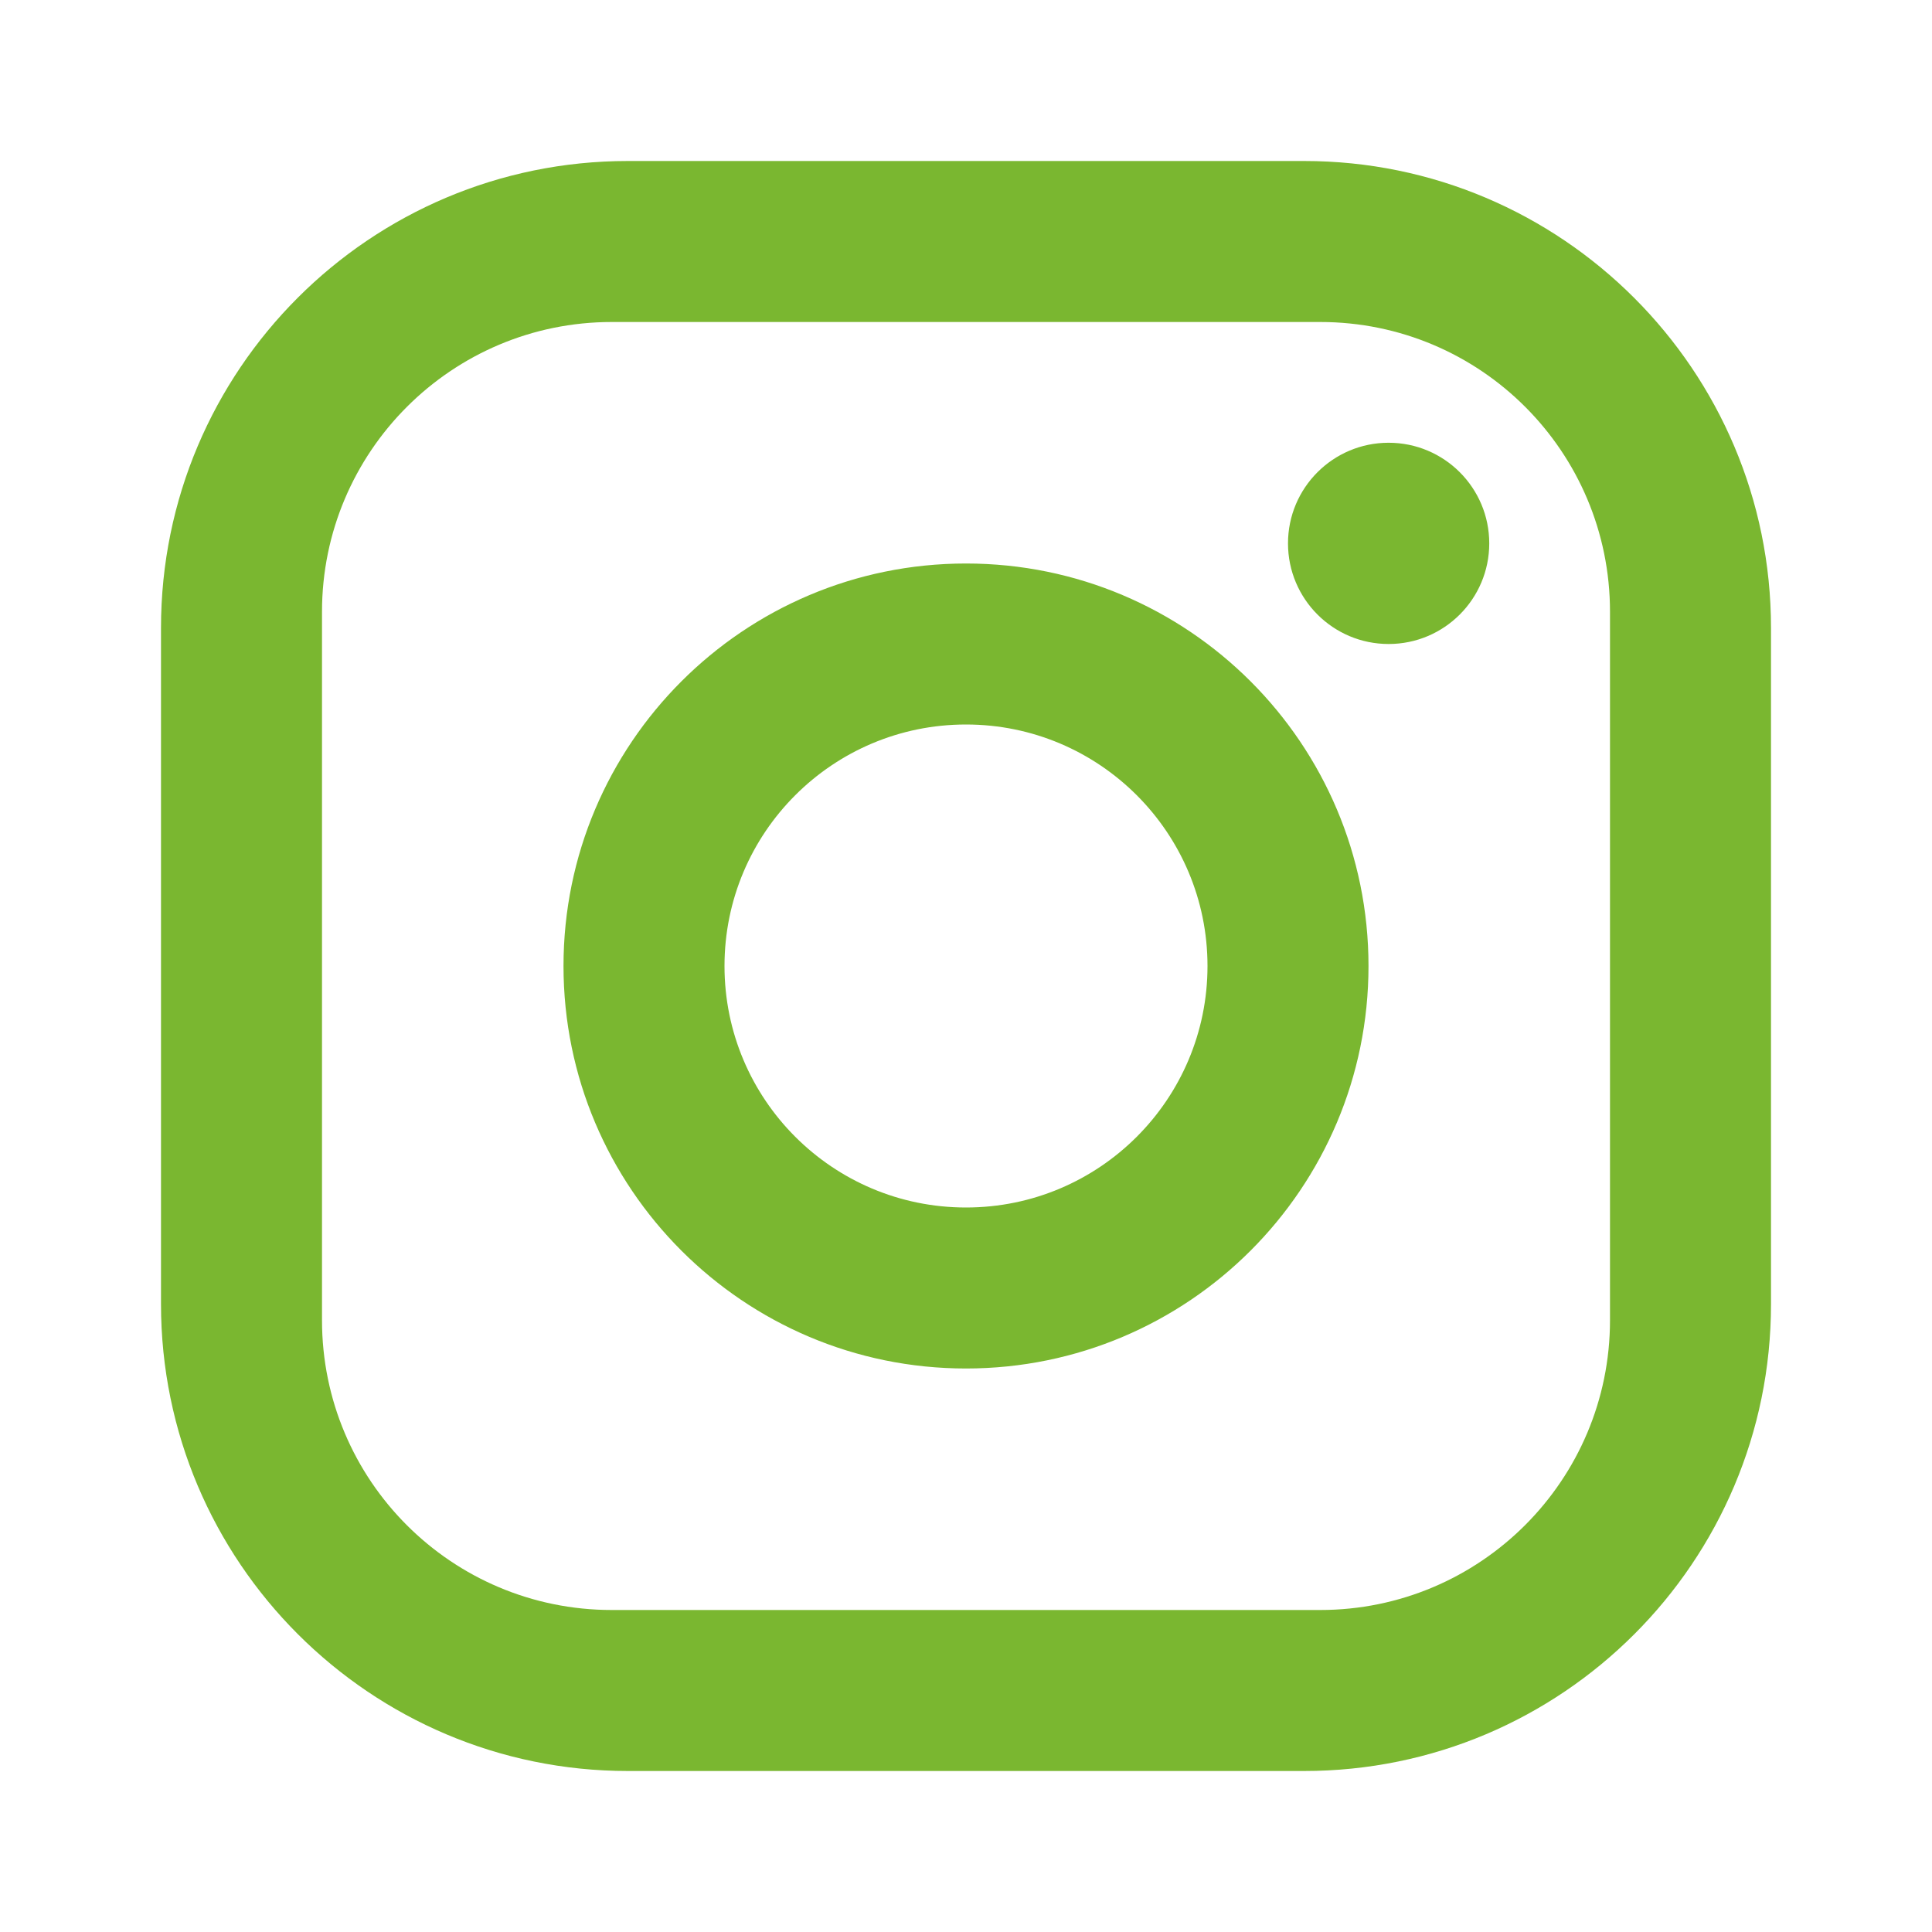
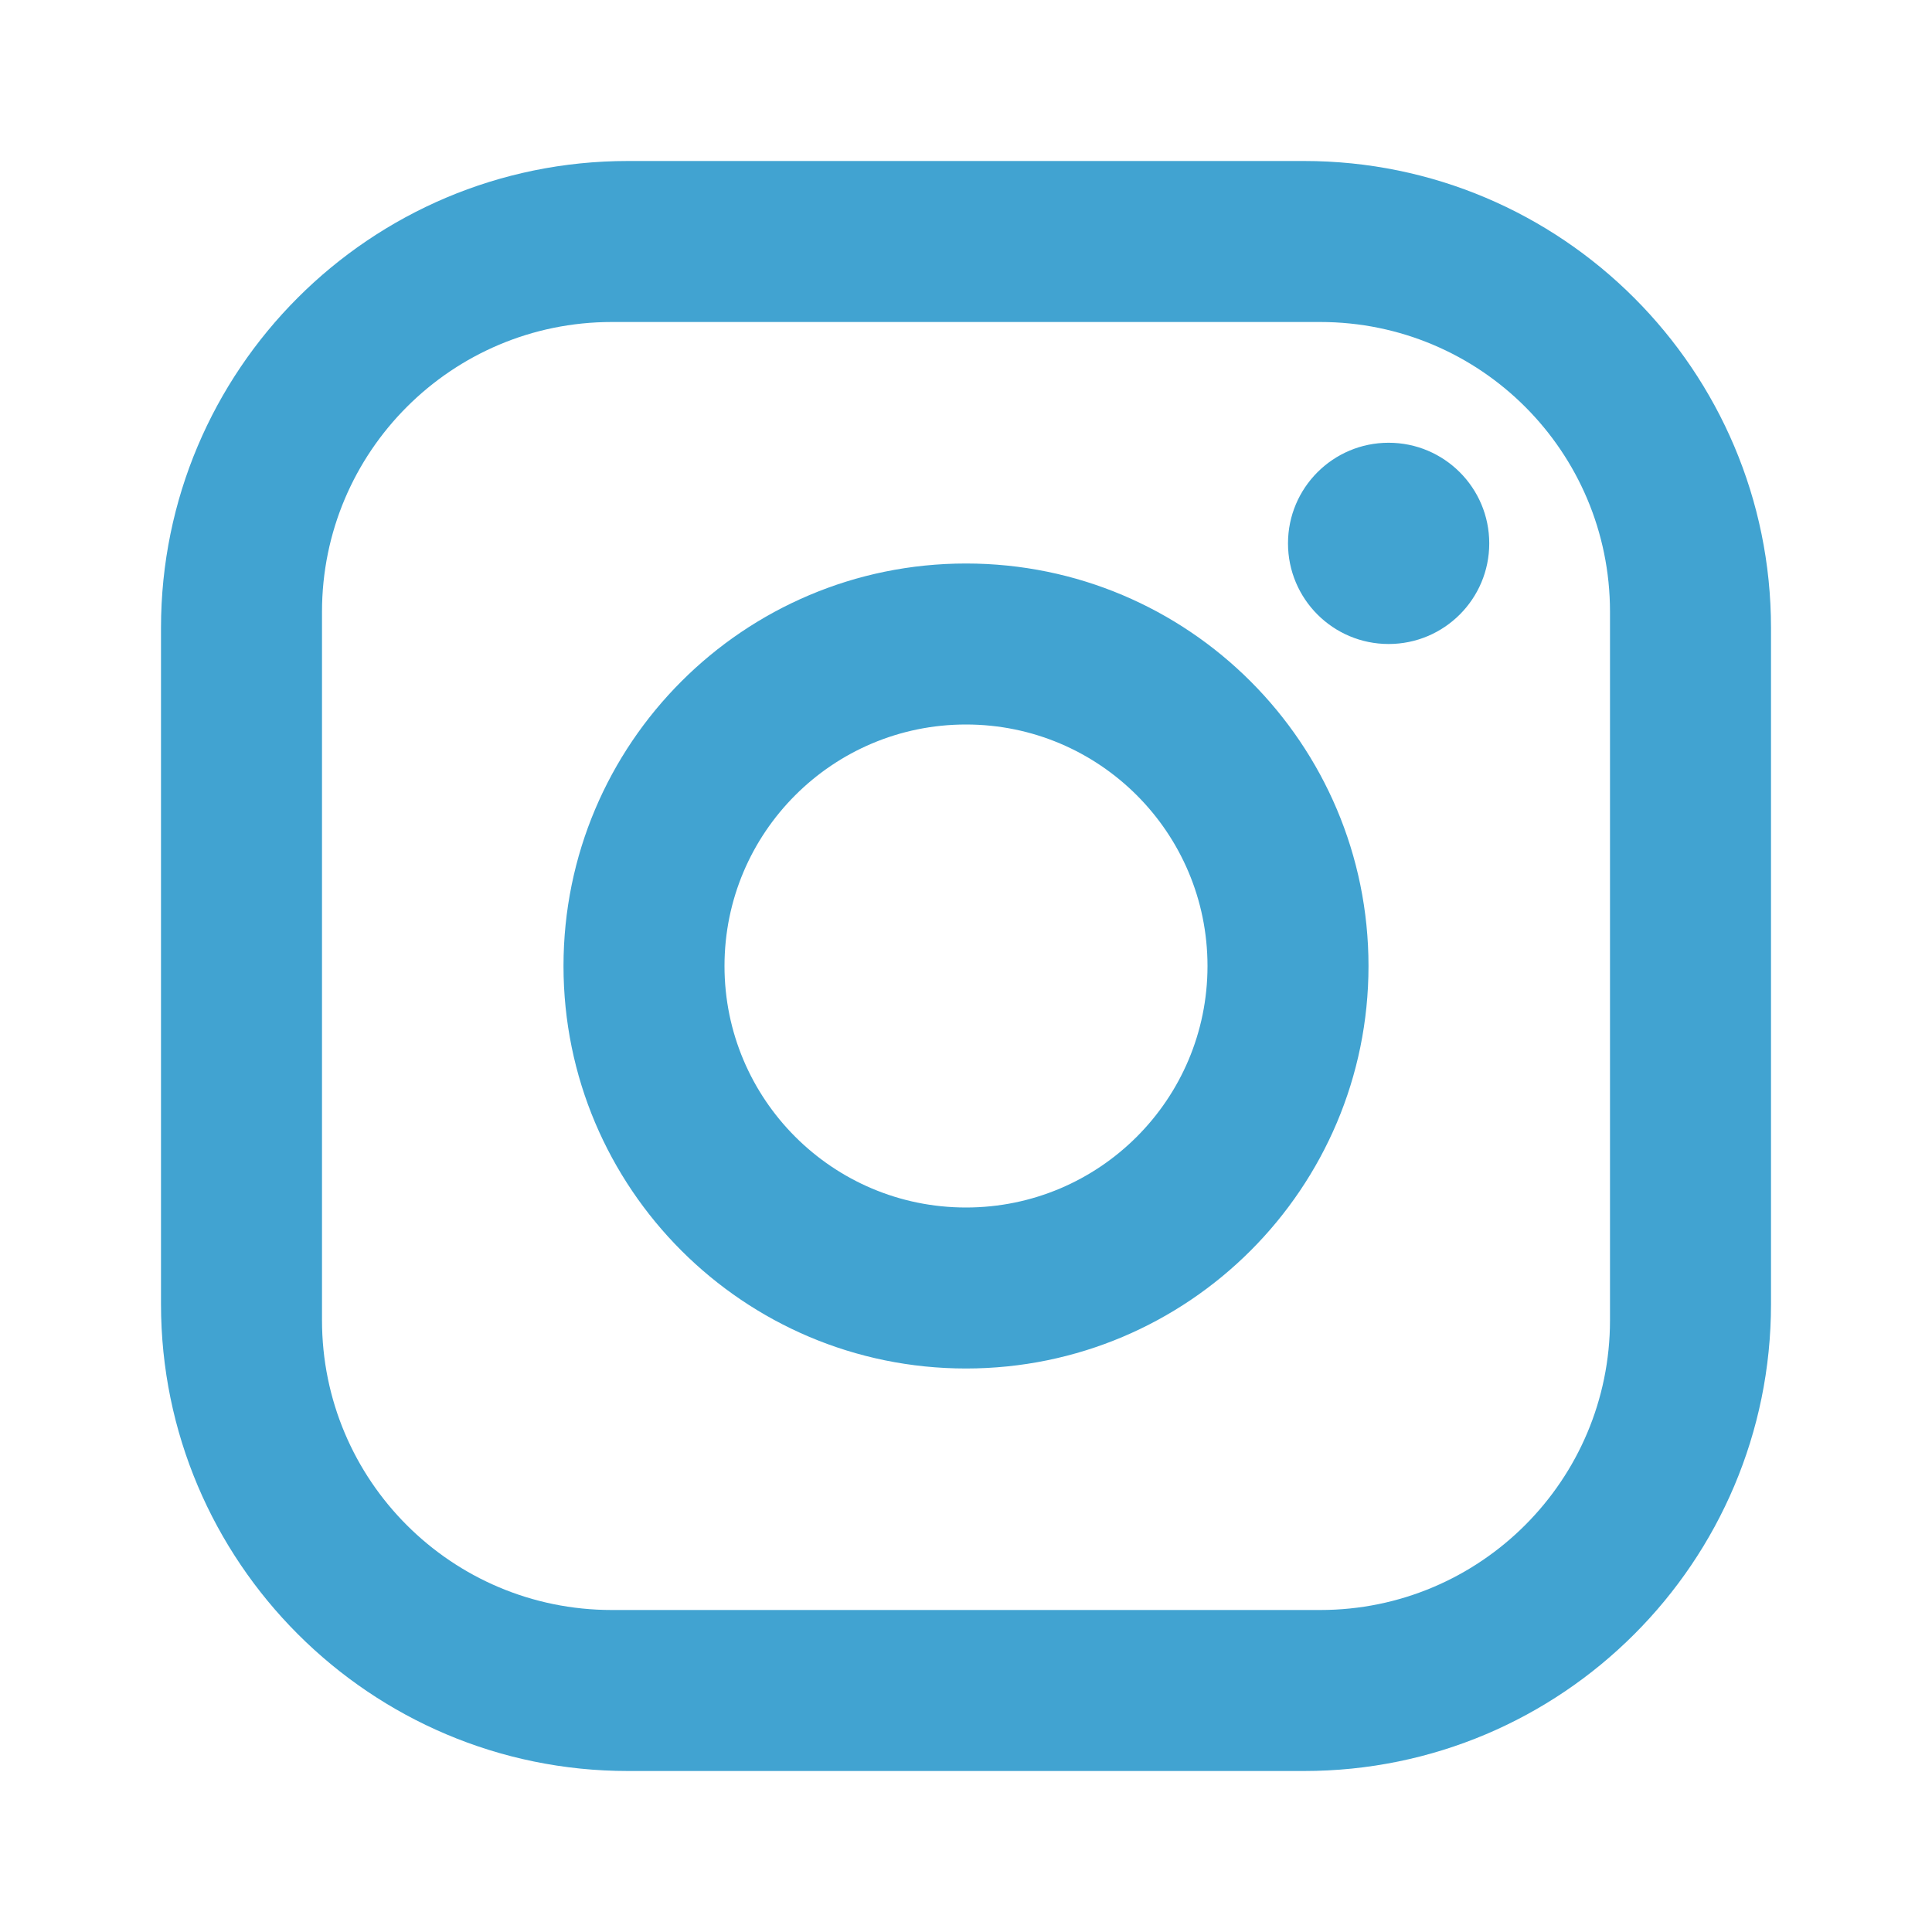
<svg xmlns="http://www.w3.org/2000/svg" width="1em" height="1em" viewBox="0 0 24 24">
-   <path fill="#7ab730" d="M7.8 2h8.4C19.4 2 22 4.6 22 7.8v8.4a5.8 5.8 0 0 1-5.8 5.8H7.8C4.6 22 2 19.4 2 16.2V7.8A5.8 5.8 0 0 1 7.8 2m-.2 2A3.6 3.6 0 0 0 4 7.6v8.8C4 18.39 5.61 20 7.6 20h8.8a3.6 3.6 0 0 0 3.6-3.6V7.6C20 5.61 18.39 4 16.4 4H7.6m9.65 1.5a1.25 1.25 0 0 1 1.25 1.25A1.25 1.25 0 0 1 17.25 8A1.25 1.25 0 0 1 16 6.75a1.25 1.25 0 0 1 1.25-1.25M12 7a5 5 0 0 1 5 5a5 5 0 0 1-5 5a5 5 0 0 1-5-5a5 5 0 0 1 5-5m0 2a3 3 0 0 0-3 3a3 3 0 0 0 3 3a3 3 0 0 0 3-3a3 3 0 0 0-3-3Z" />
+   <path fill="#41a3d1" d="M7.8 2h8.4C19.4 2 22 4.6 22 7.8v8.4a5.8 5.8 0 0 1-5.8 5.8H7.8C4.6 22 2 19.4 2 16.2V7.8A5.8 5.8 0 0 1 7.8 2m-.2 2A3.6 3.6 0 0 0 4 7.6v8.8C4 18.39 5.61 20 7.6 20h8.8a3.6 3.6 0 0 0 3.6-3.6V7.6C20 5.61 18.39 4 16.4 4H7.6m9.65 1.5a1.25 1.25 0 0 1 1.25 1.25A1.25 1.25 0 0 1 17.25 8A1.25 1.25 0 0 1 16 6.75a1.25 1.25 0 0 1 1.25-1.25M12 7a5 5 0 0 1 5 5a5 5 0 0 1-5 5a5 5 0 0 1-5-5a5 5 0 0 1 5-5m0 2a3 3 0 0 0-3 3a3 3 0 0 0 3 3a3 3 0 0 0 3-3a3 3 0 0 0-3-3Z" />
</svg>
